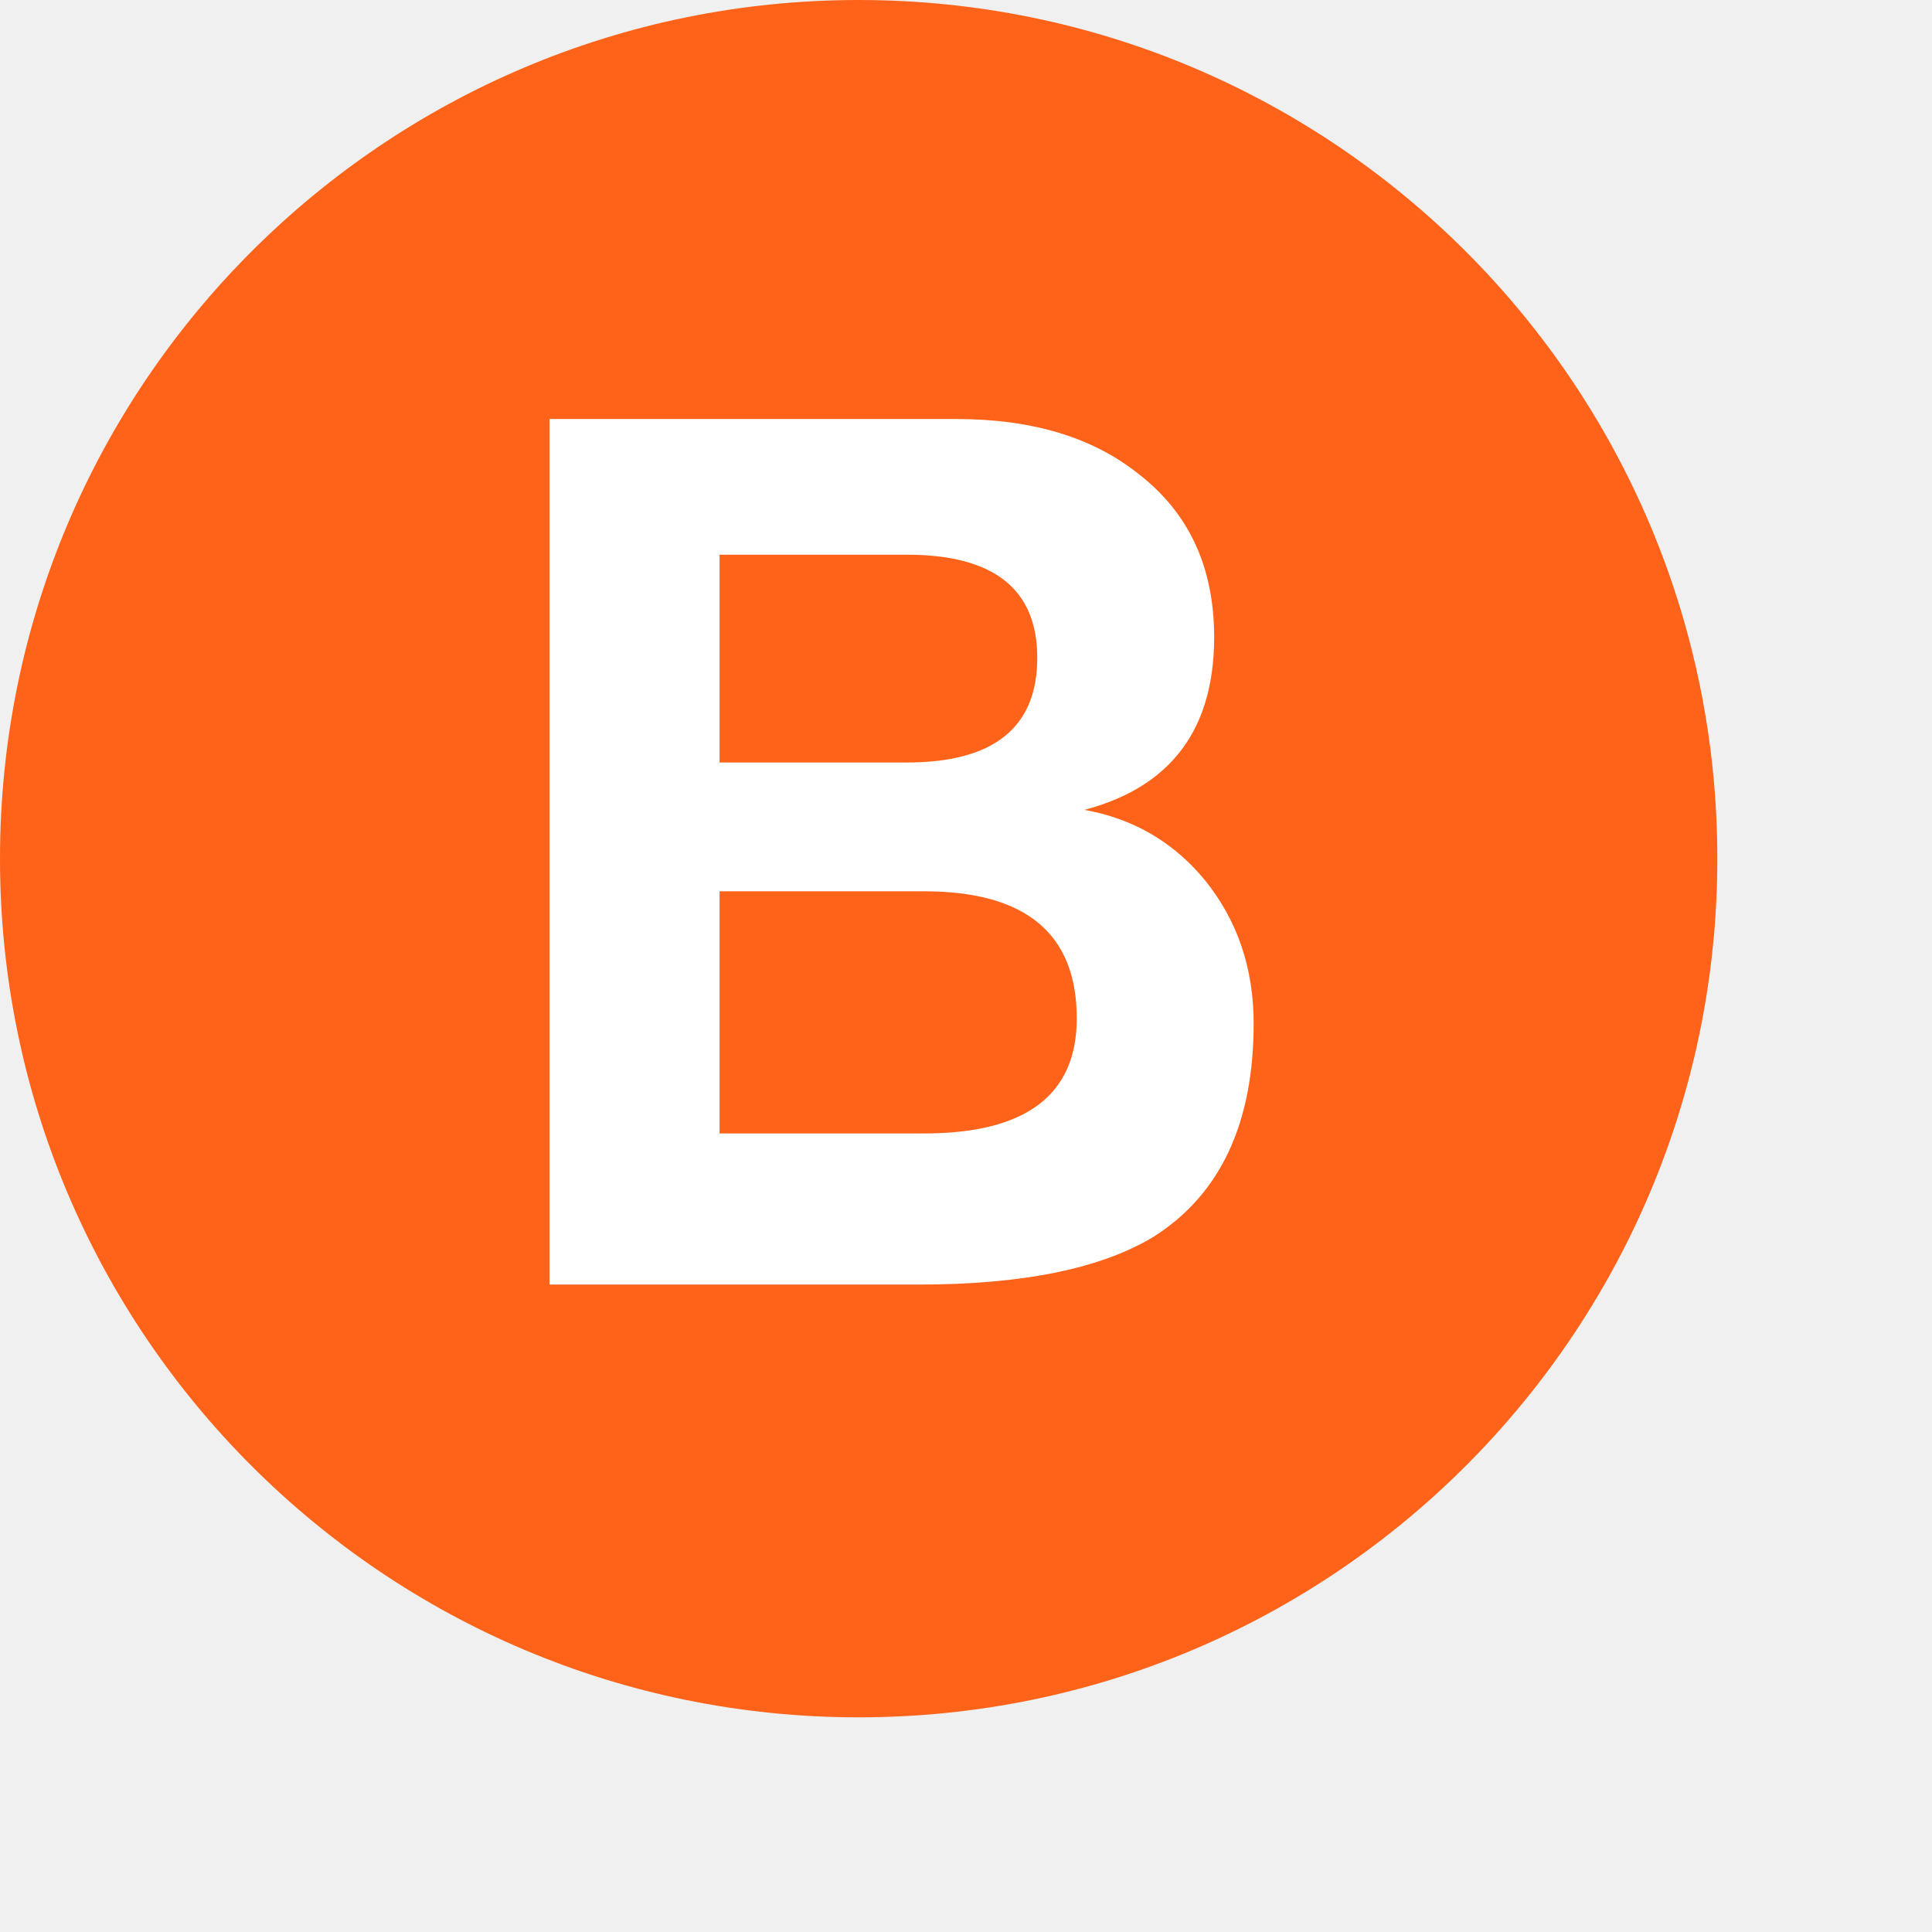
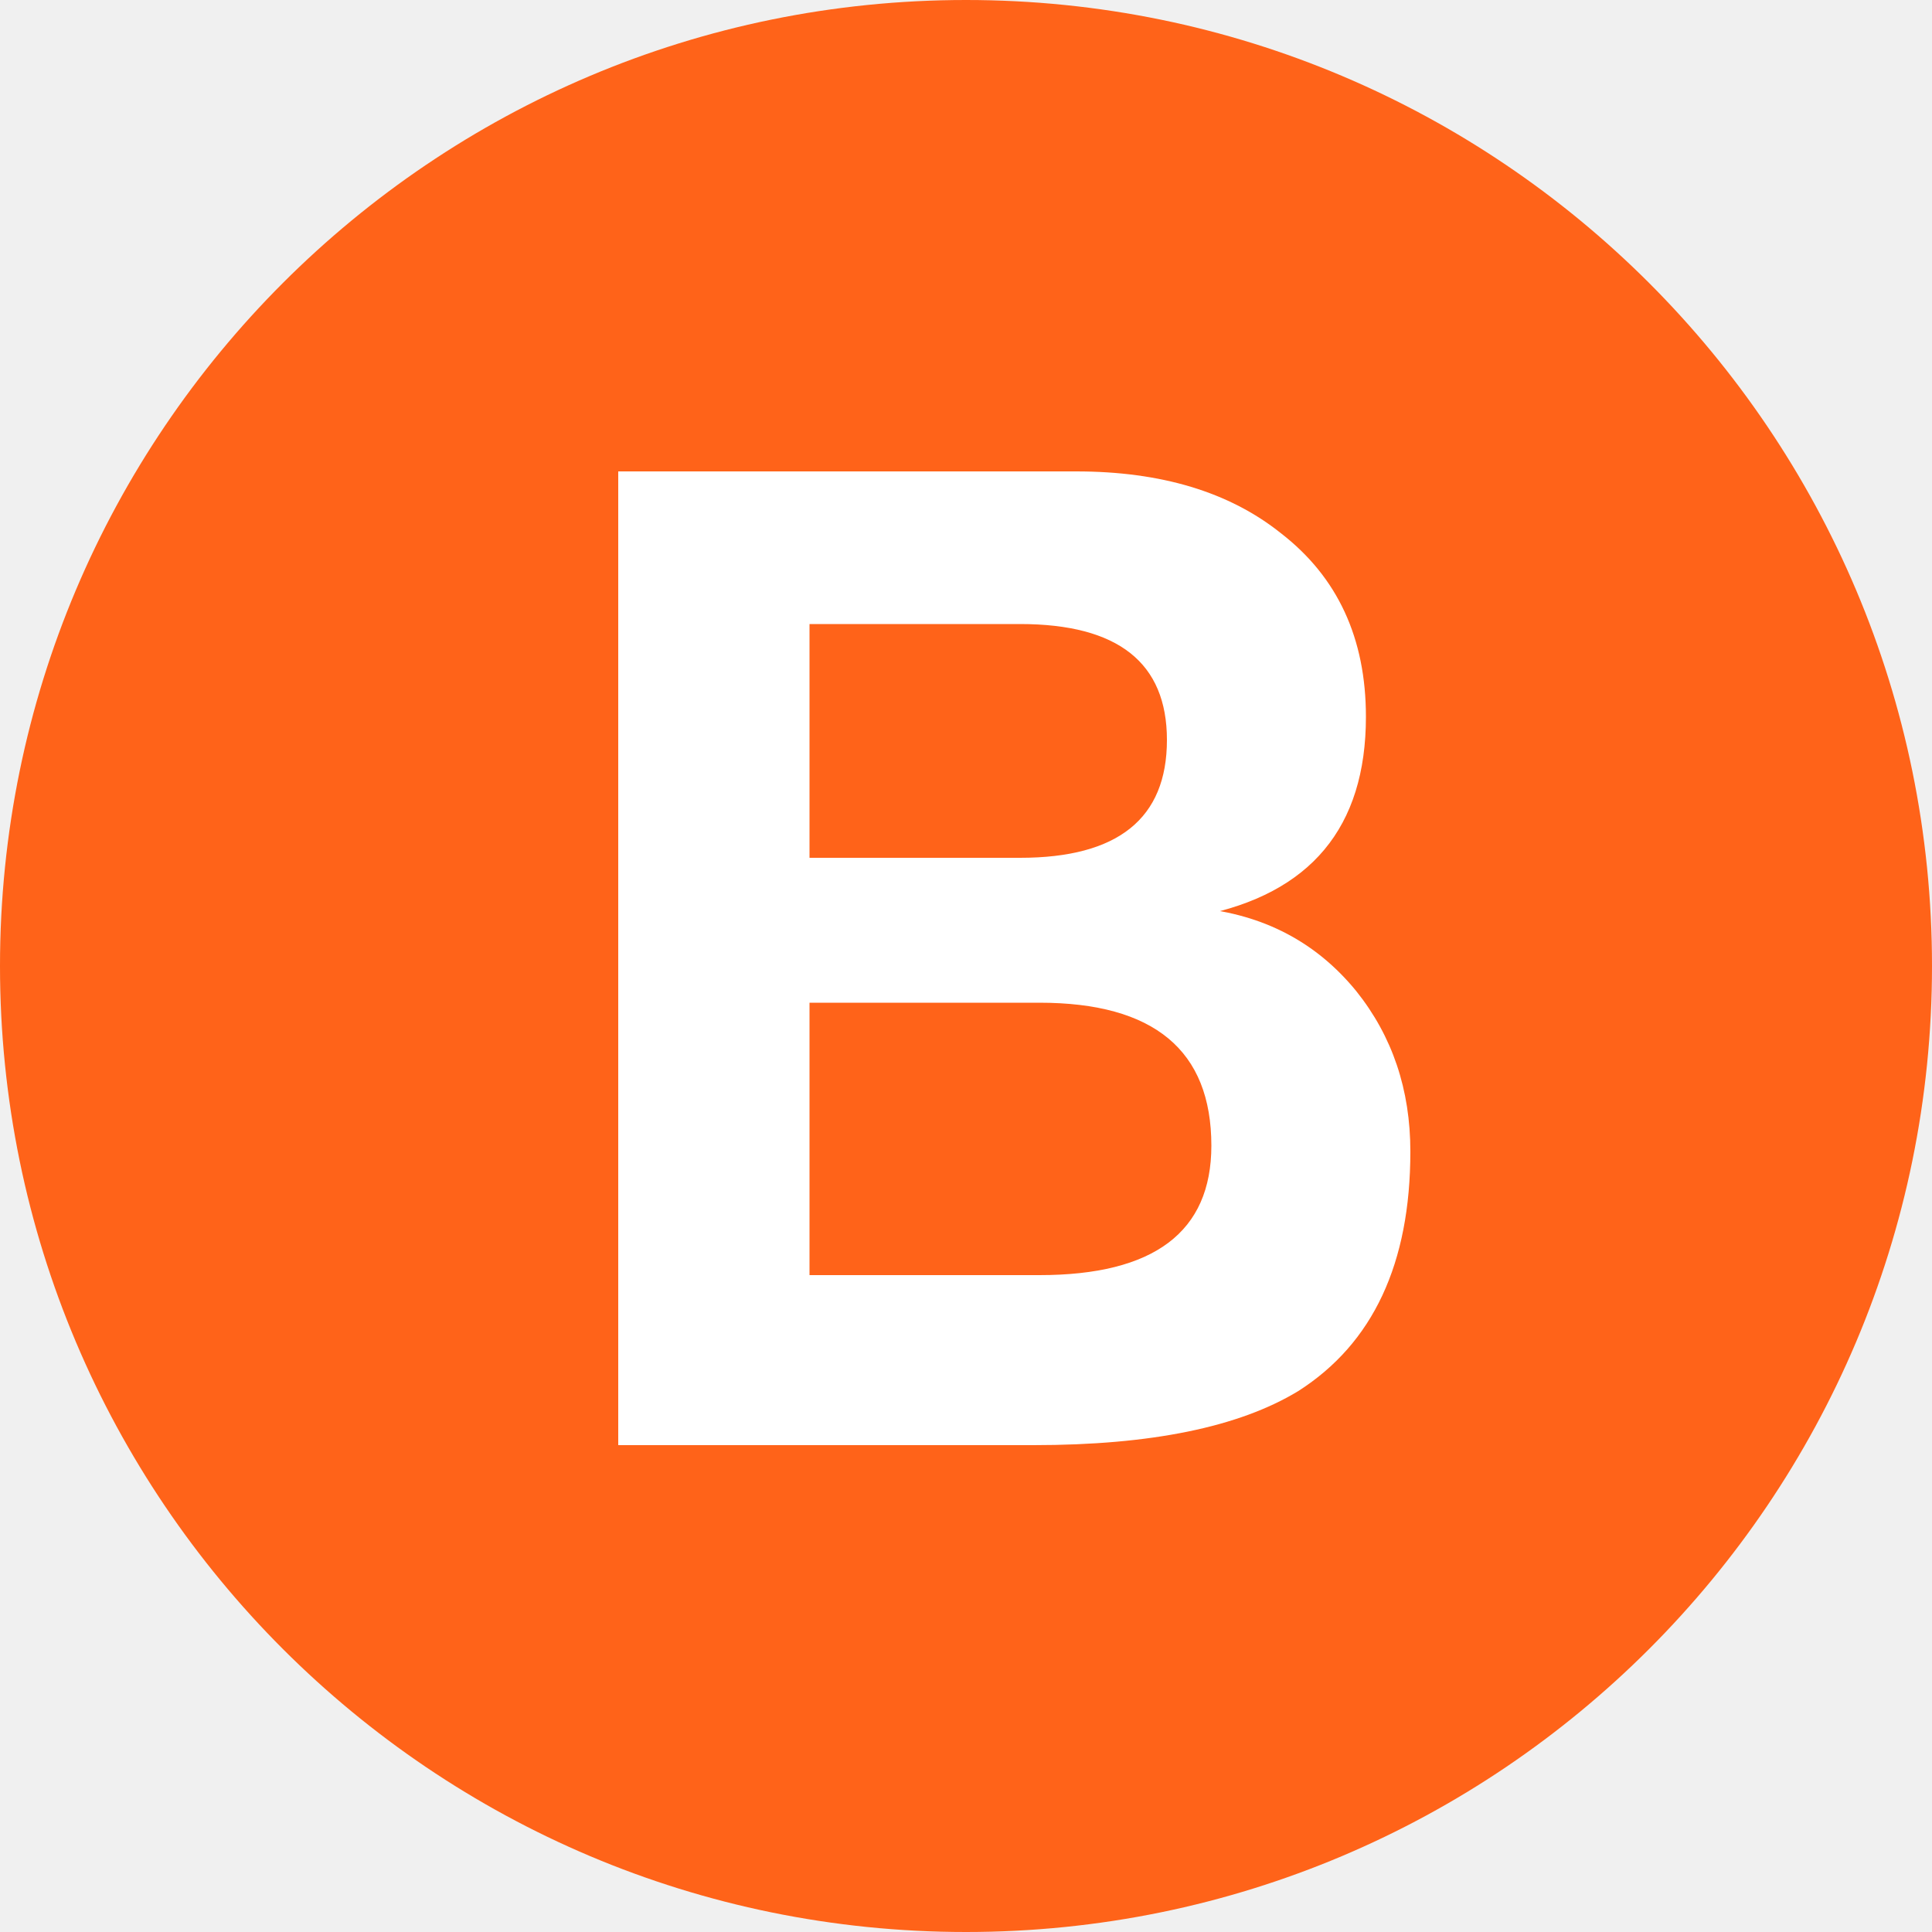
- <svg xmlns="http://www.w3.org/2000/svg" width="250px" height="250px" viewBox="12.5 12.5 112.5 112.5">
+ <svg xmlns="http://www.w3.org/2000/svg" width="250px" height="250px" viewBox="12.5 12.5 100 100">
  <circle cx="62.5" cy="62.5" r="50" fill="#FF6319" />
  <path d="M85.5,72.1c0-3.2-0.933-5.967-2.8-8.3c-2.067-2.533-4.8-3.967-8.2-4.3l0.2,0.2l-0.1,0.2c5.733-1.133,8.6-4.567,8.6-10.3c0-4.067-1.467-7.233-4.4-9.5c-2.667-2.133-6.2-3.2-10.6-3.2H44.5v50.4H66c6.067,0,10.633-0.933,13.7-2.8C83.567,82.033,85.5,77.9,85.5,72.1zM72.9,50.8c0,4.067-2.533,6.1-7.6,6.1H54.4V44.8h10.9C70.367,44.8,72.9,46.8,72.9,50.8z M75.2,71.8c0,4.467-2.967,6.7-8.9,6.7H54.4V64.4h11.9C72.233,64.4,75.2,66.867,75.2,71.8z" fill="#FFF" />
</svg>
